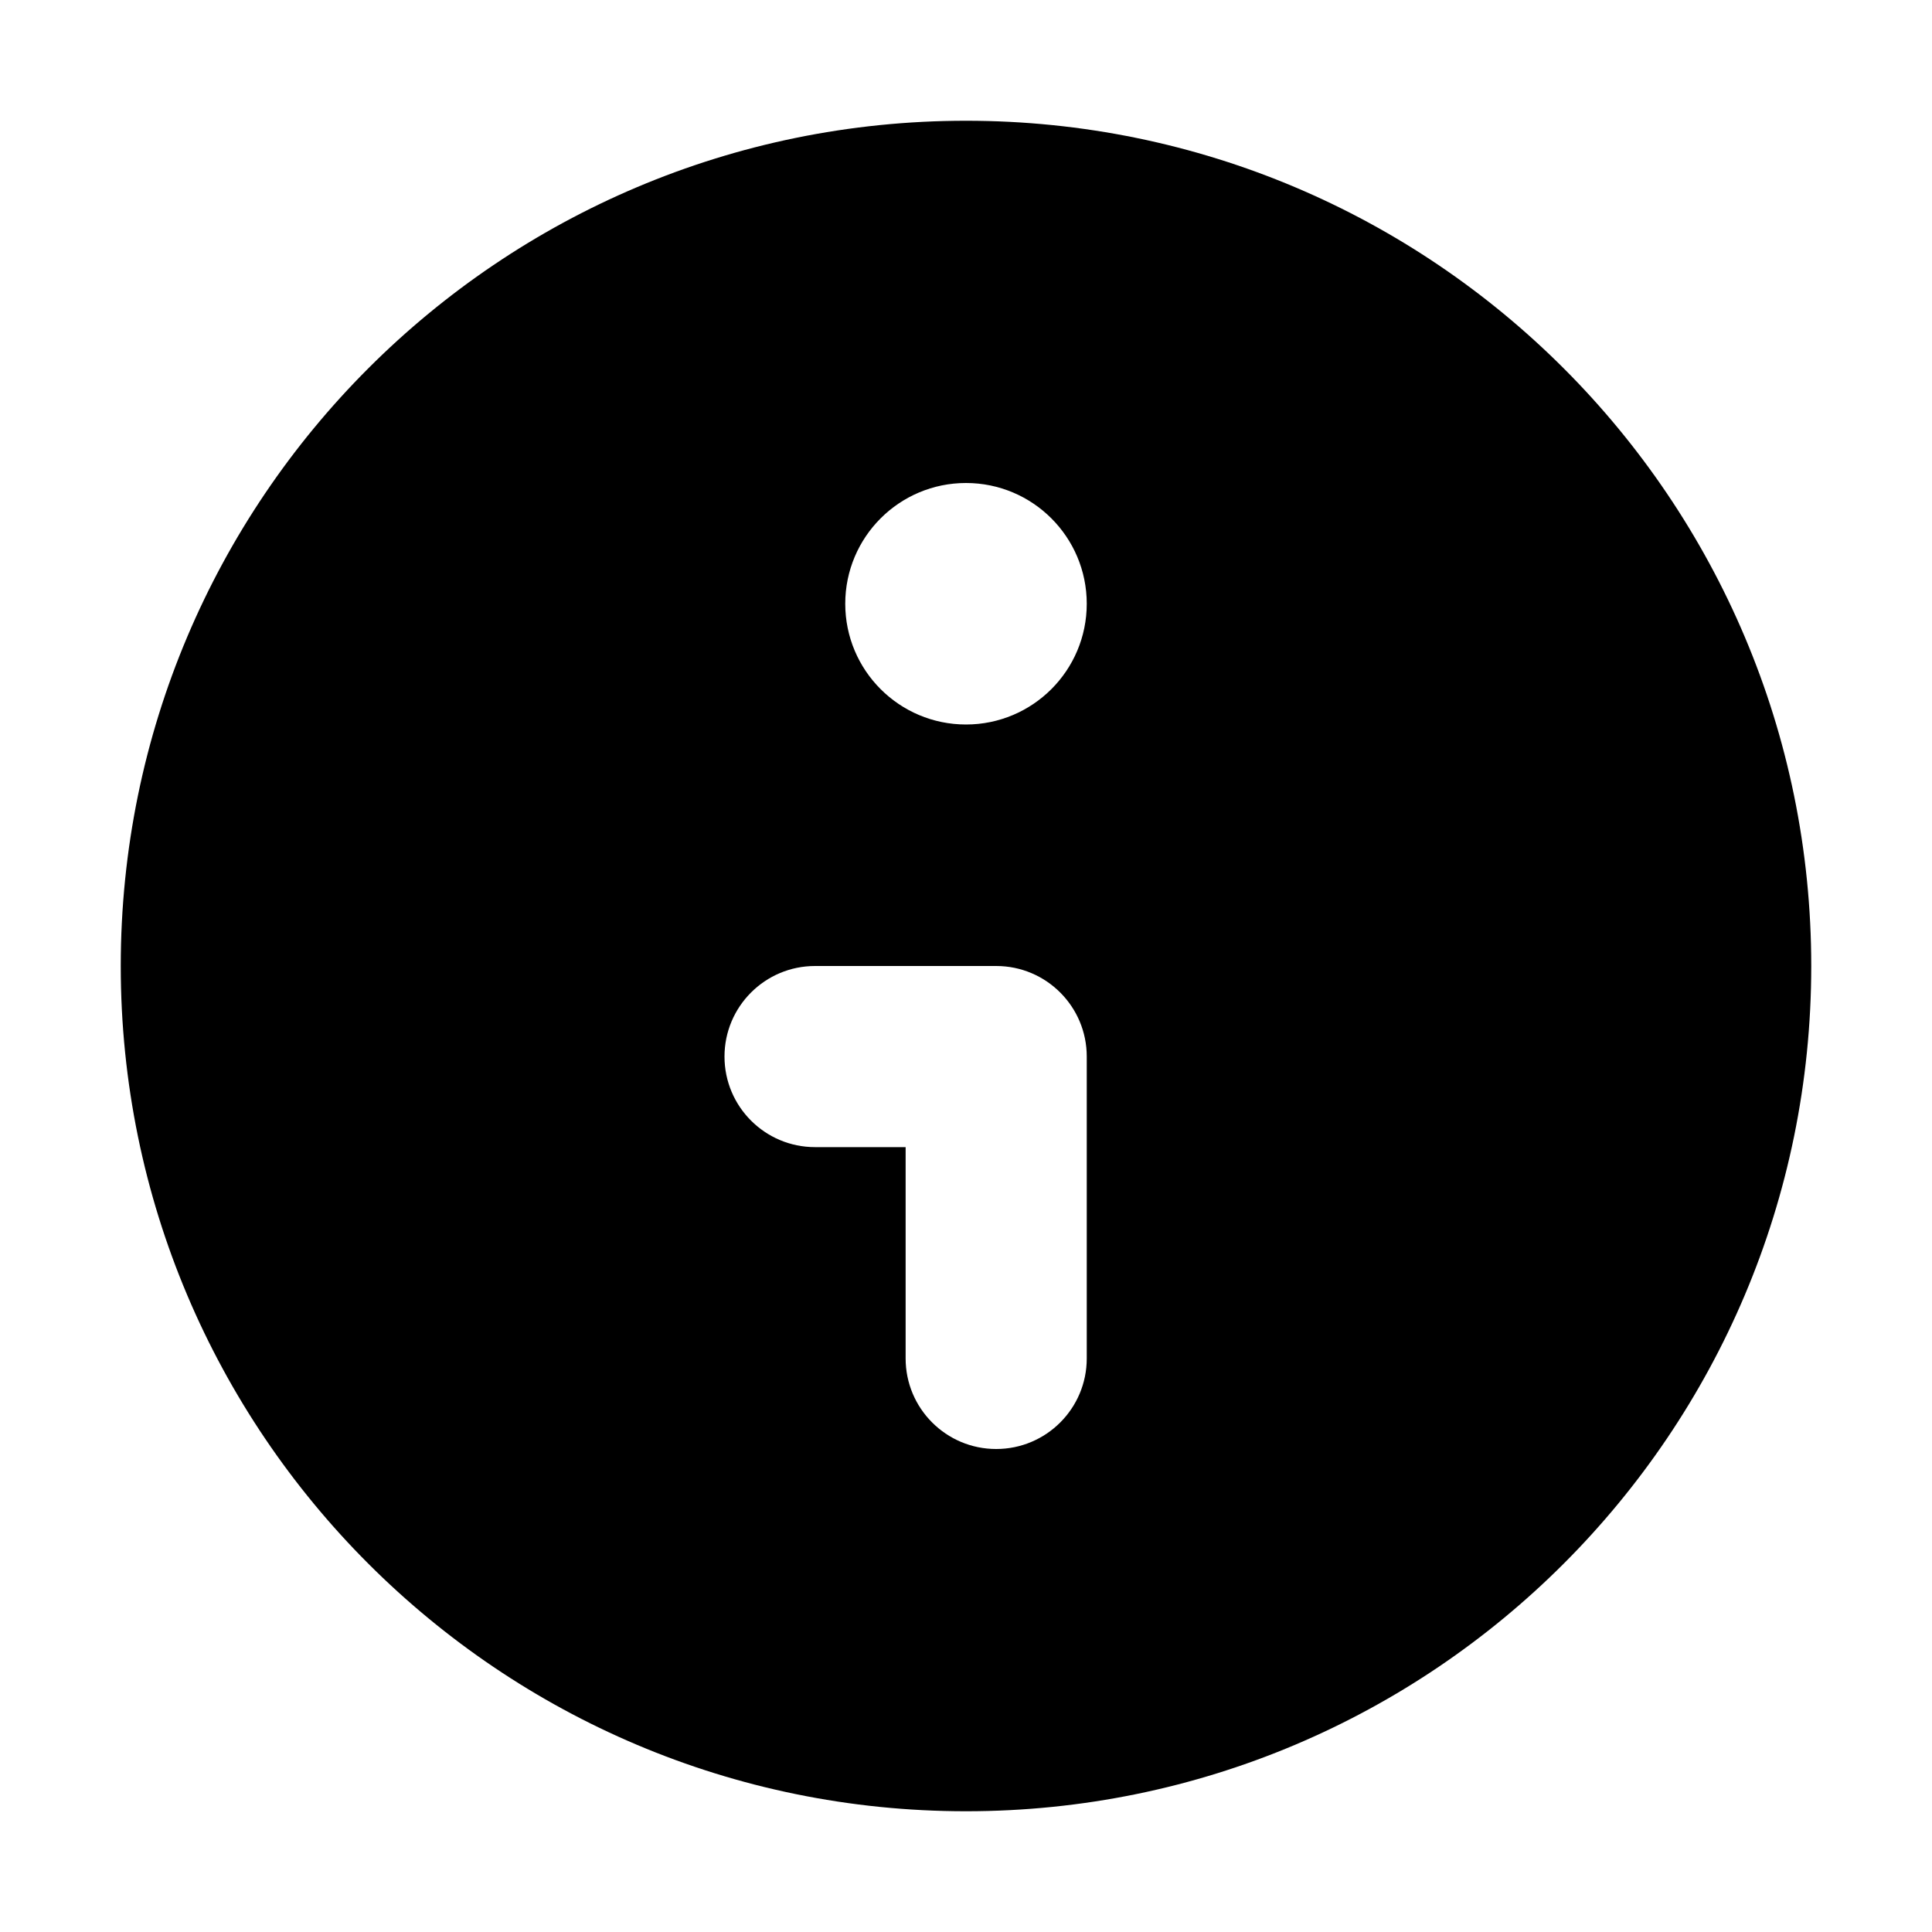
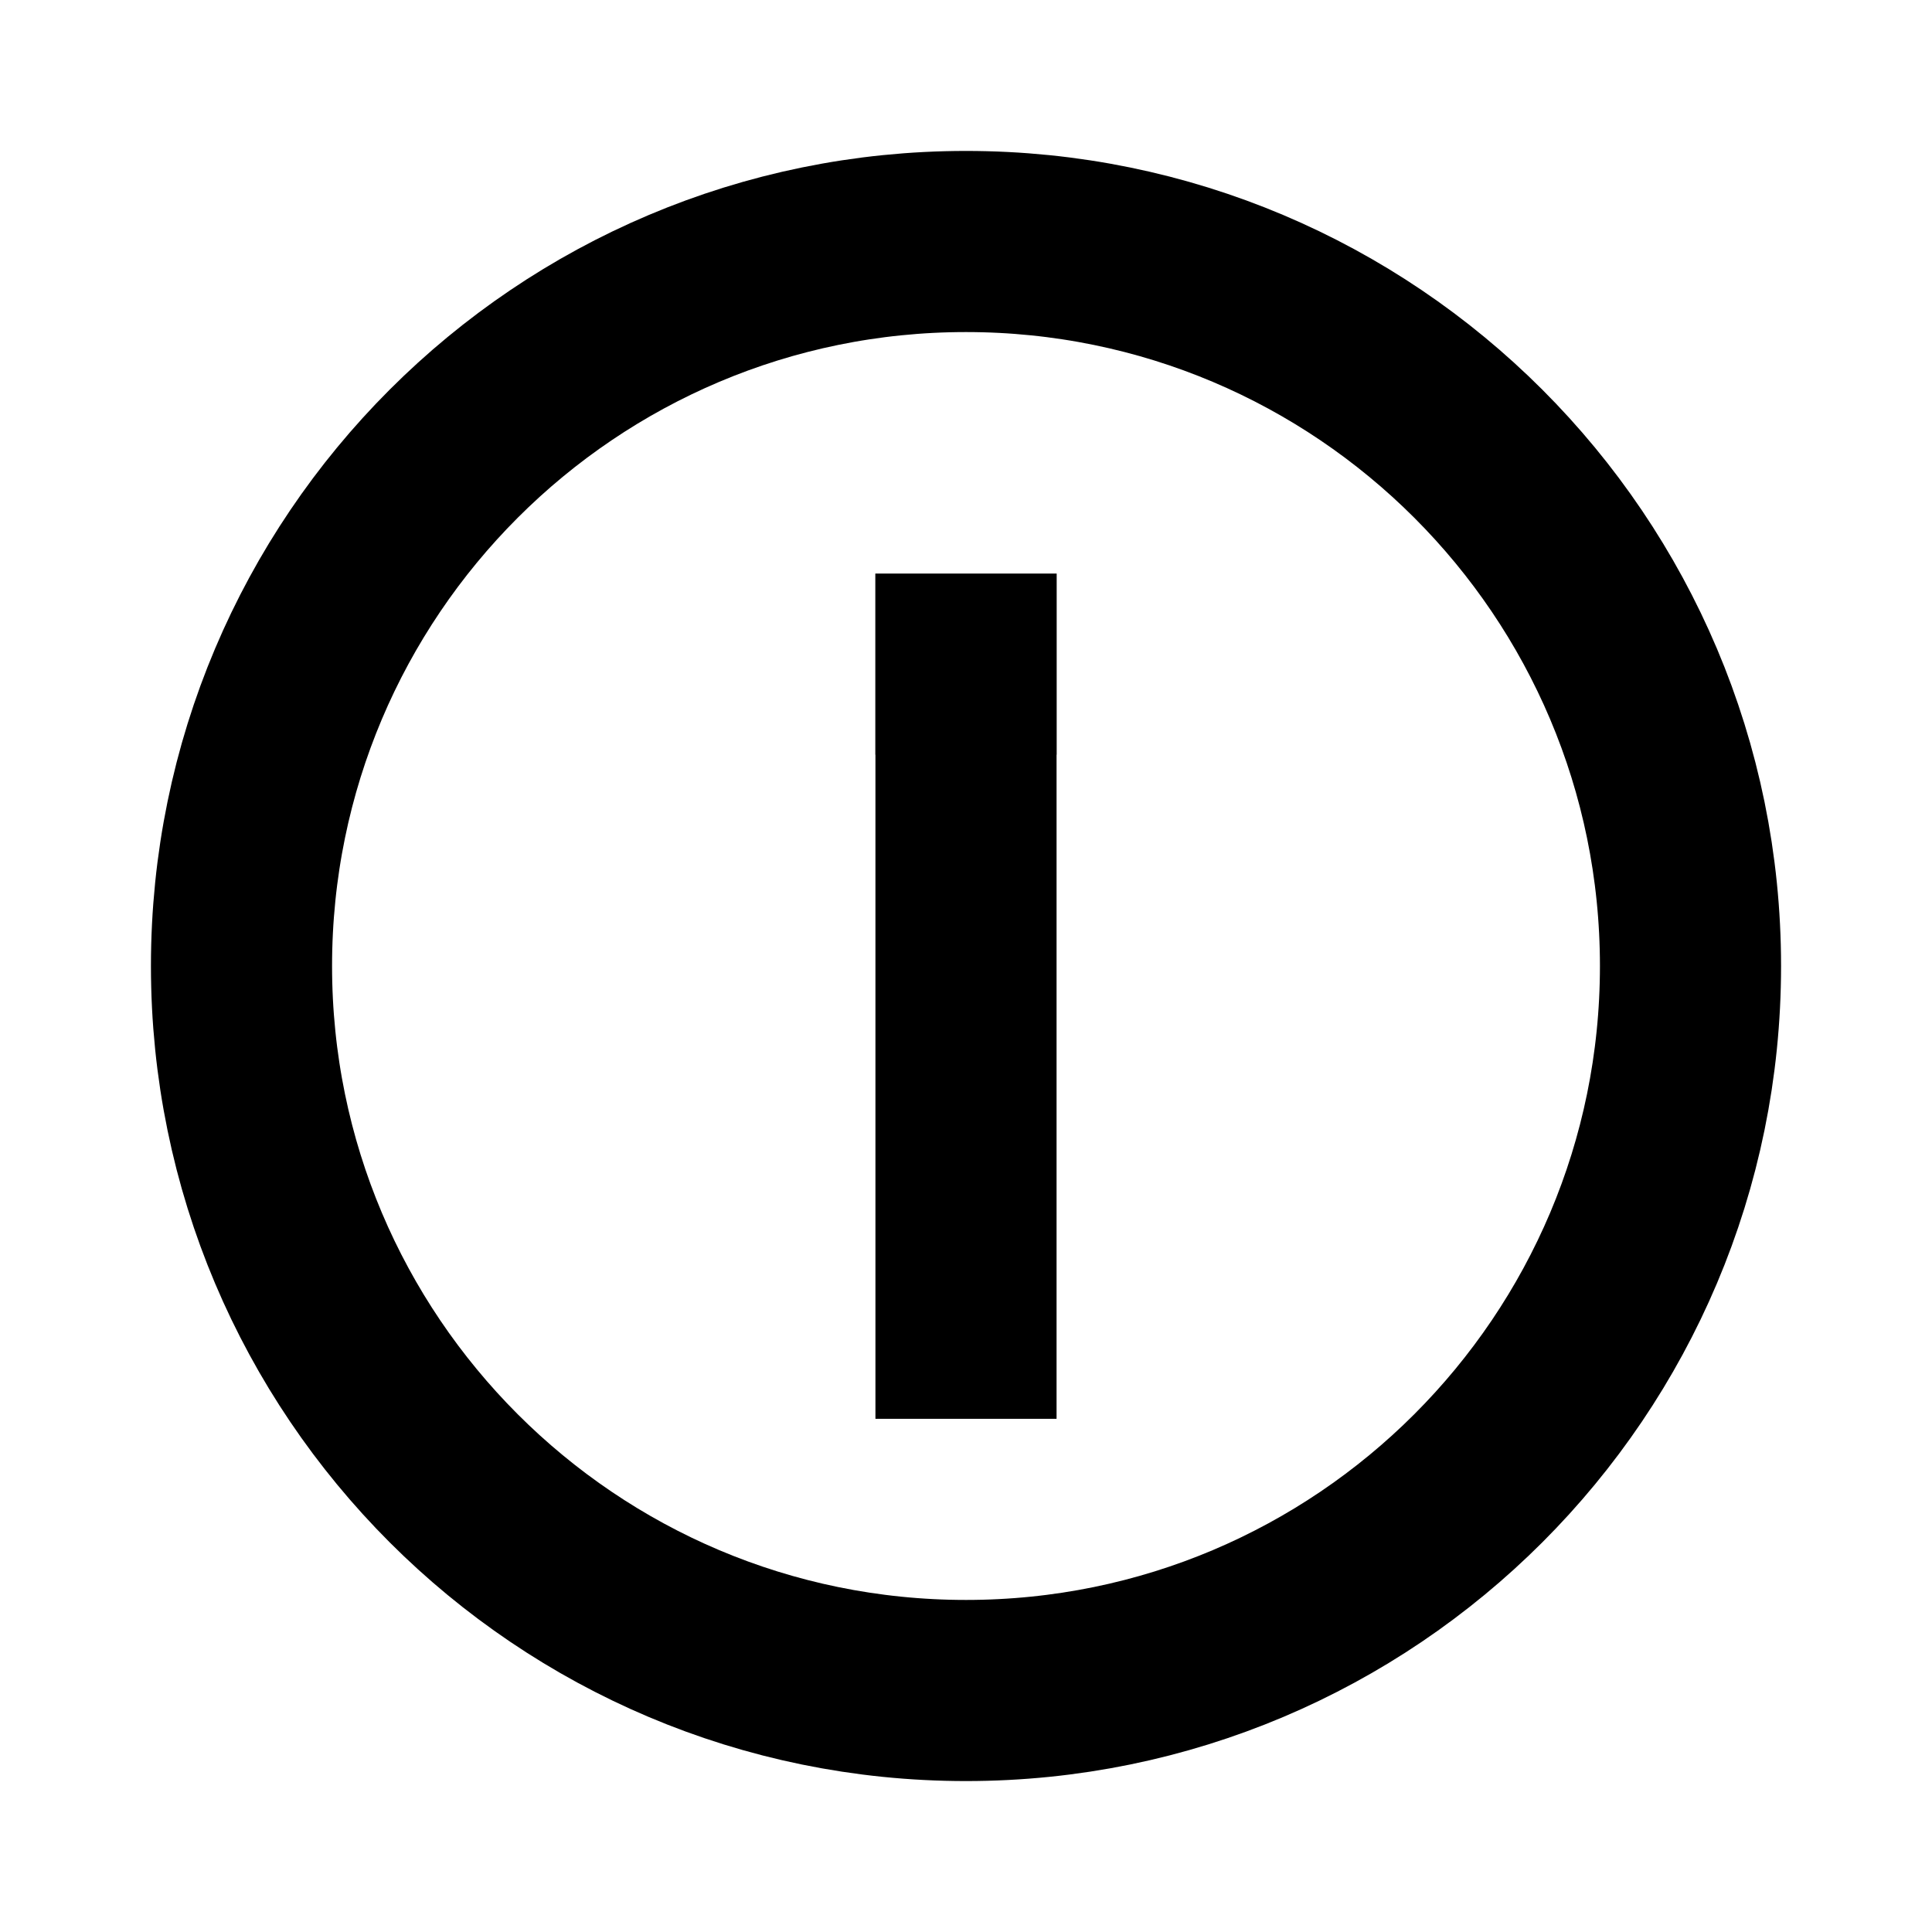
- <svg xmlns="http://www.w3.org/2000/svg" viewBox="0 0 16 16" width="24" height="24" fill="#000000" style="opacity:1;">
-   <path fill-rule="evenodd" d="M15 8A7 7 0 1 1 1 8a7 7 0 0 1 14 0M9 5a1 1 0 1 1-2 0a1 1 0 0 1 2 0M6.75 8a.75.75 0 0 0 0 1.5h.75v1.75a.75.75 0 0 0 1.5 0v-2.5A.75.75 0 0 0 8.25 8z" clip-rule="evenodd" />
+ <svg xmlns="http://www.w3.org/2000/svg" width="16" height="16" fill="none" stroke="currentColor" stroke-width="1.5" stroke-linecap="square">
+   <circle cx="8" cy="8" r="6" />
+   <path d="M8 7v4M8 5.5v0" />
</svg>
